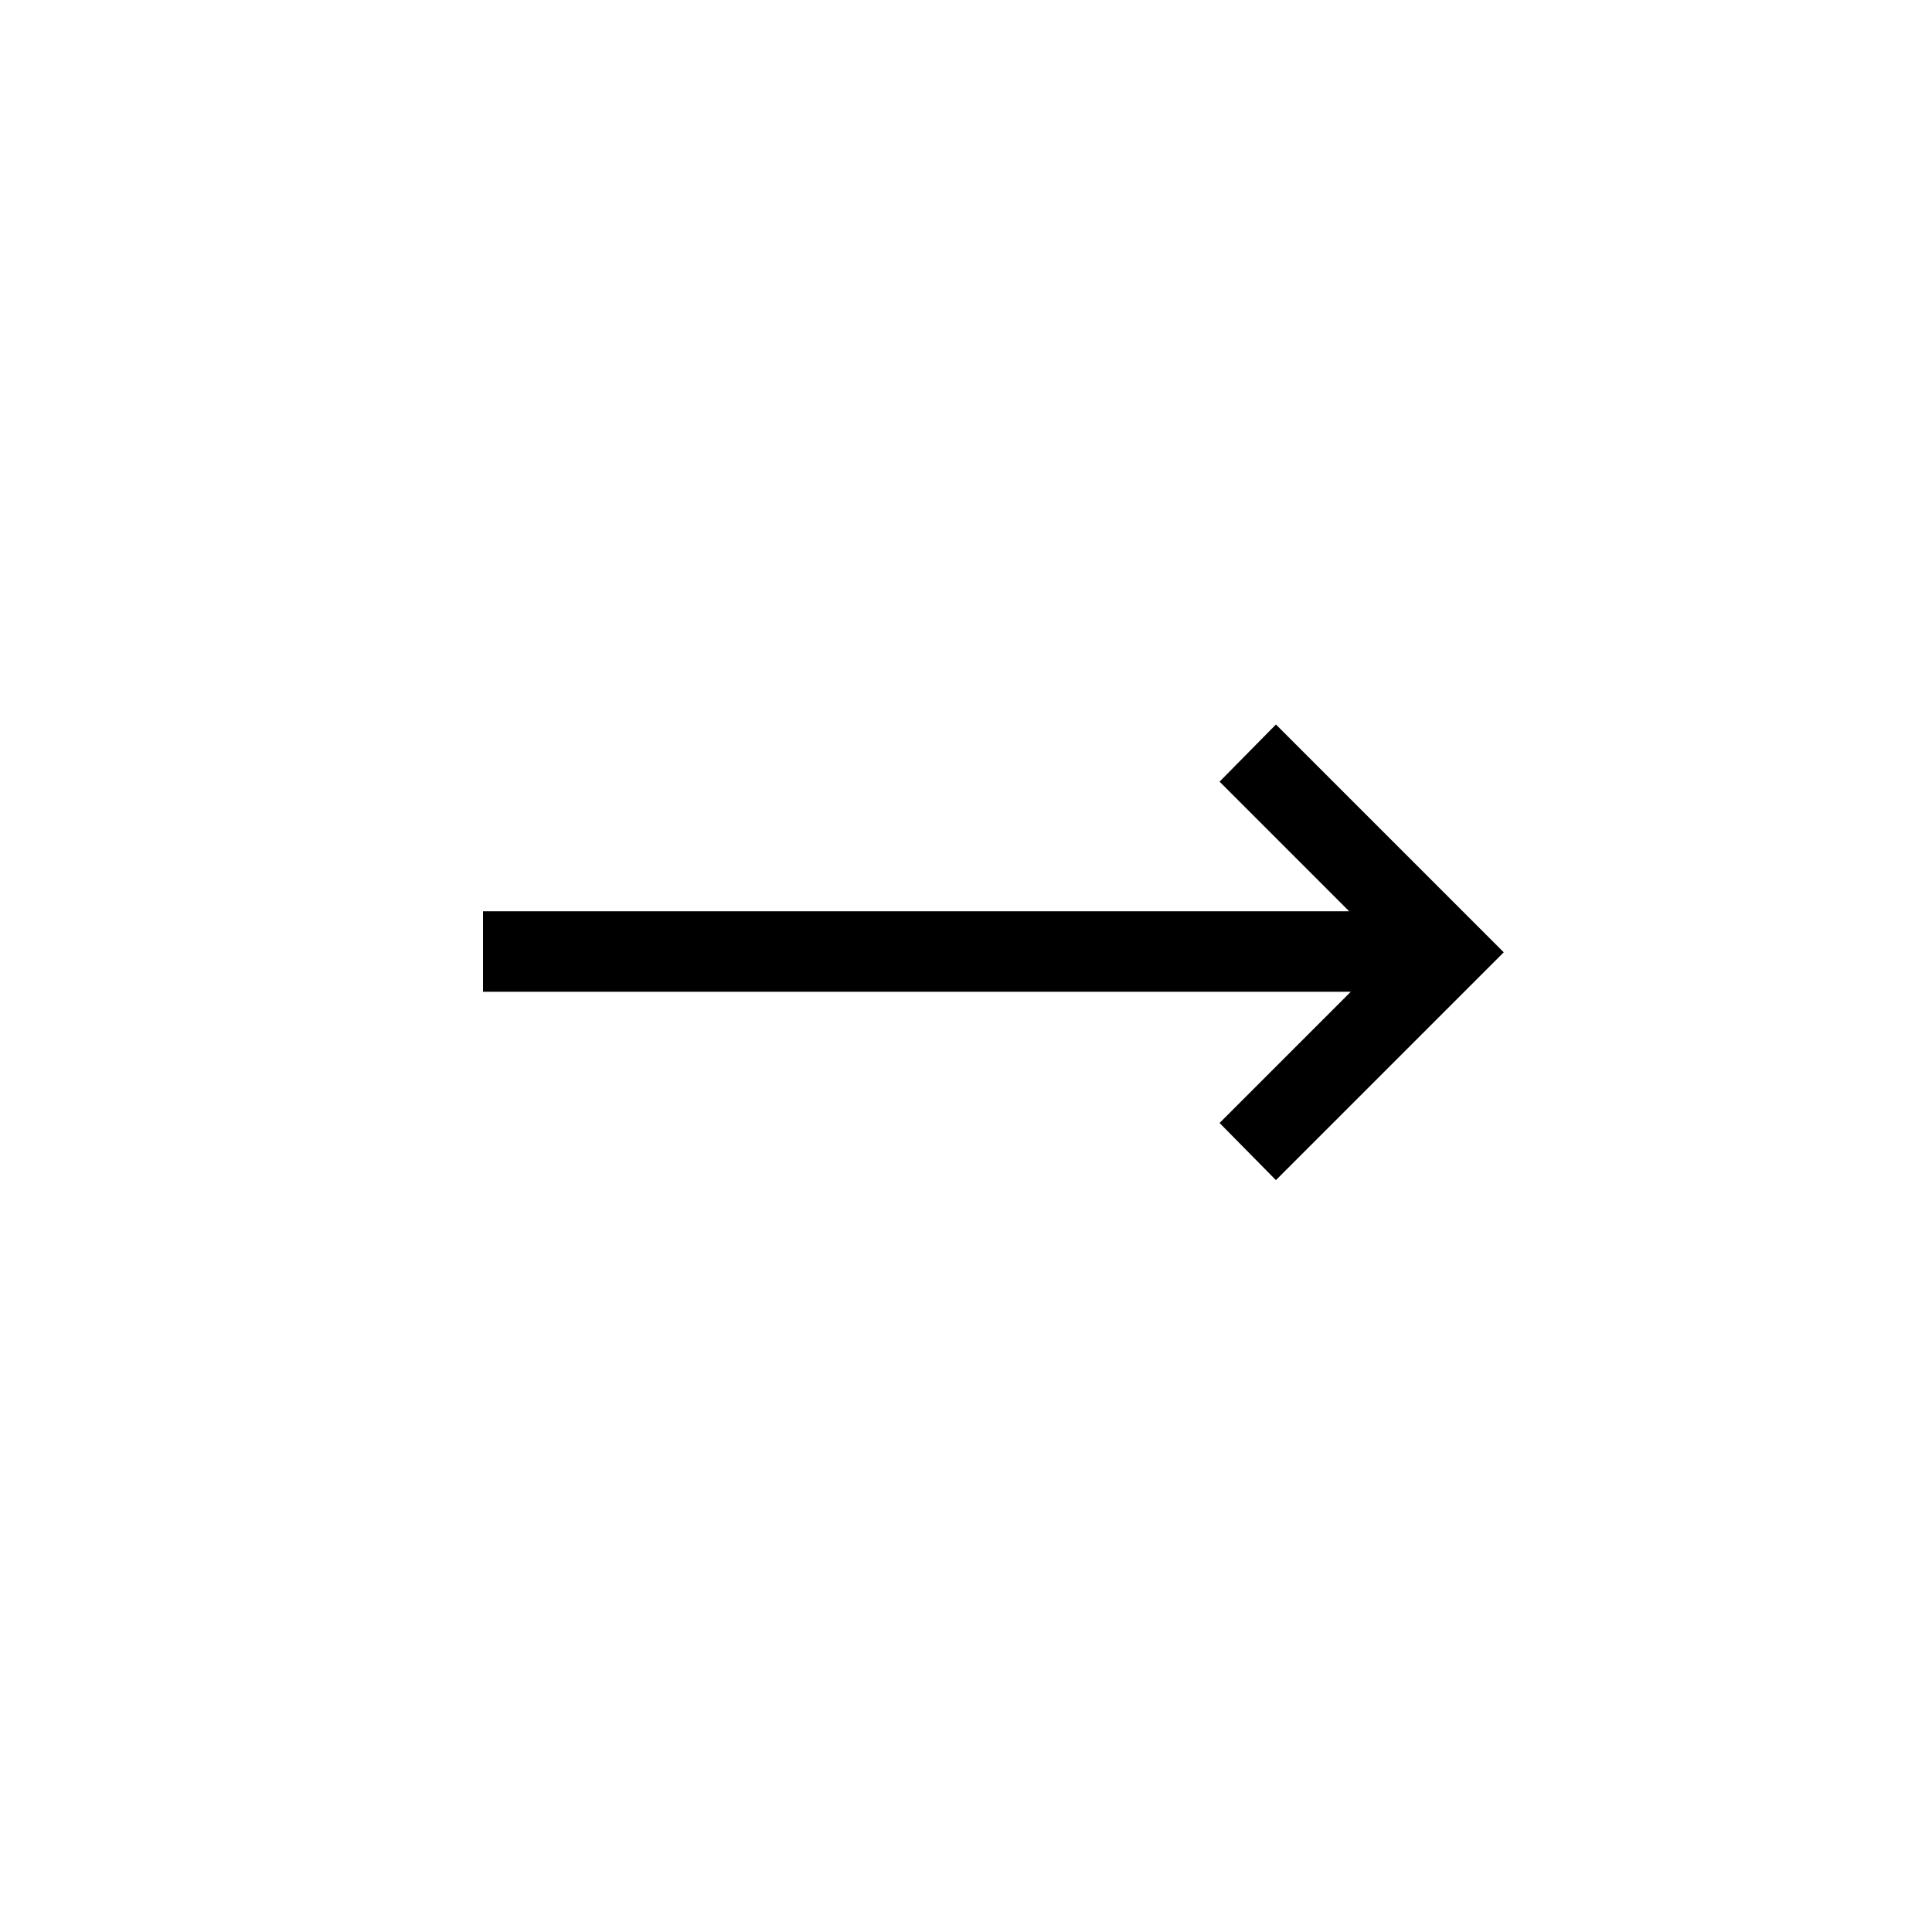
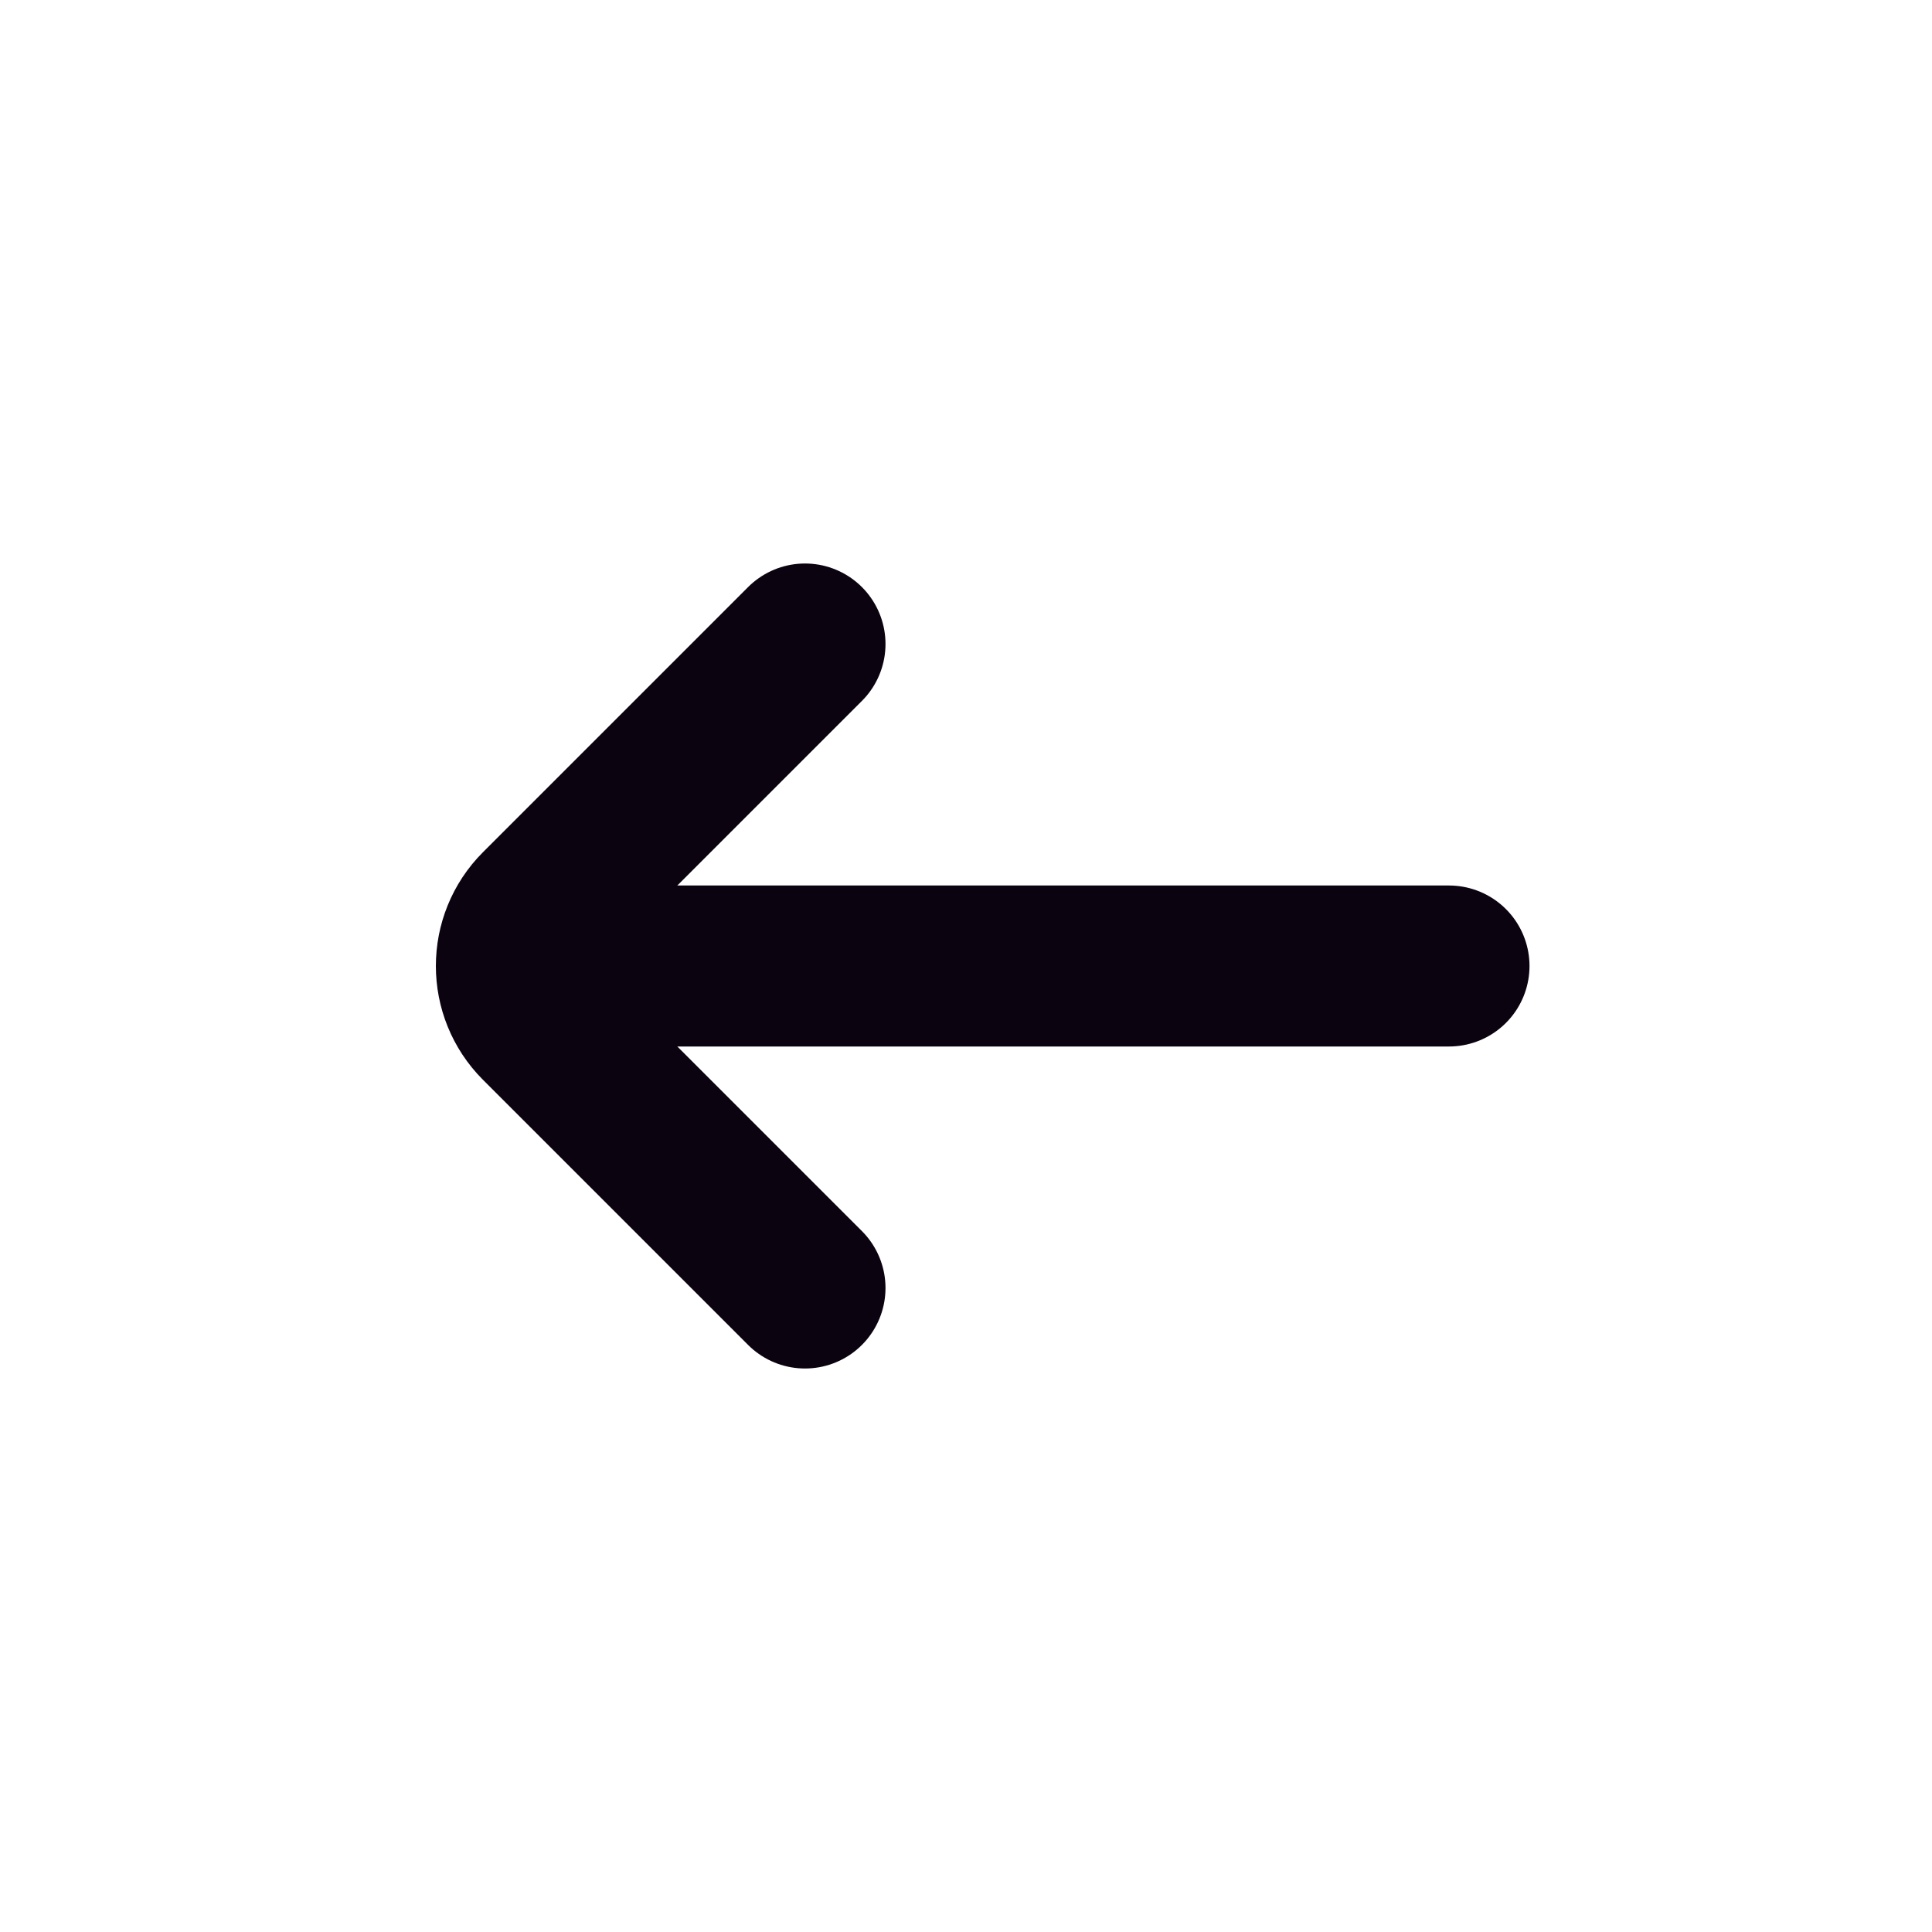
- <svg xmlns="http://www.w3.org/2000/svg" width="24px" height="24px" viewBox="0 0 24 24" version="1.1">
-   <defs />
-   <g id="Page-1" stroke="none" stroke-width="1" fill="none" fill-rule="evenodd">
-     <g id="Arrow-right">
-       <rect id="24x24" x="0" y="0" width="24" height="24" />
-       <polygon id="Shape" fill="#000000" fill-rule="nonzero" points="15.15 13.95 16.78 12.32 6 12.32 6 11.32 16.76 11.32 15.15 9.71 15.85 9 18.68 11.83 15.85 14.66" />
-     </g>
-   </g>
+ <svg xmlns="http://www.w3.org/2000/svg" width="24" height="24" viewBox="0 0 24 24" fill="none">
+   <path d="M6.5 12H18" stroke="#0C0310" stroke-width="2" stroke-linecap="round" />
+   <path d="M10 8L6.707 11.293C6.317 11.683 6.317 12.317 6.707 12.707L10 16" stroke="#0C0310" stroke-width="2" stroke-linecap="round" />
</svg>
